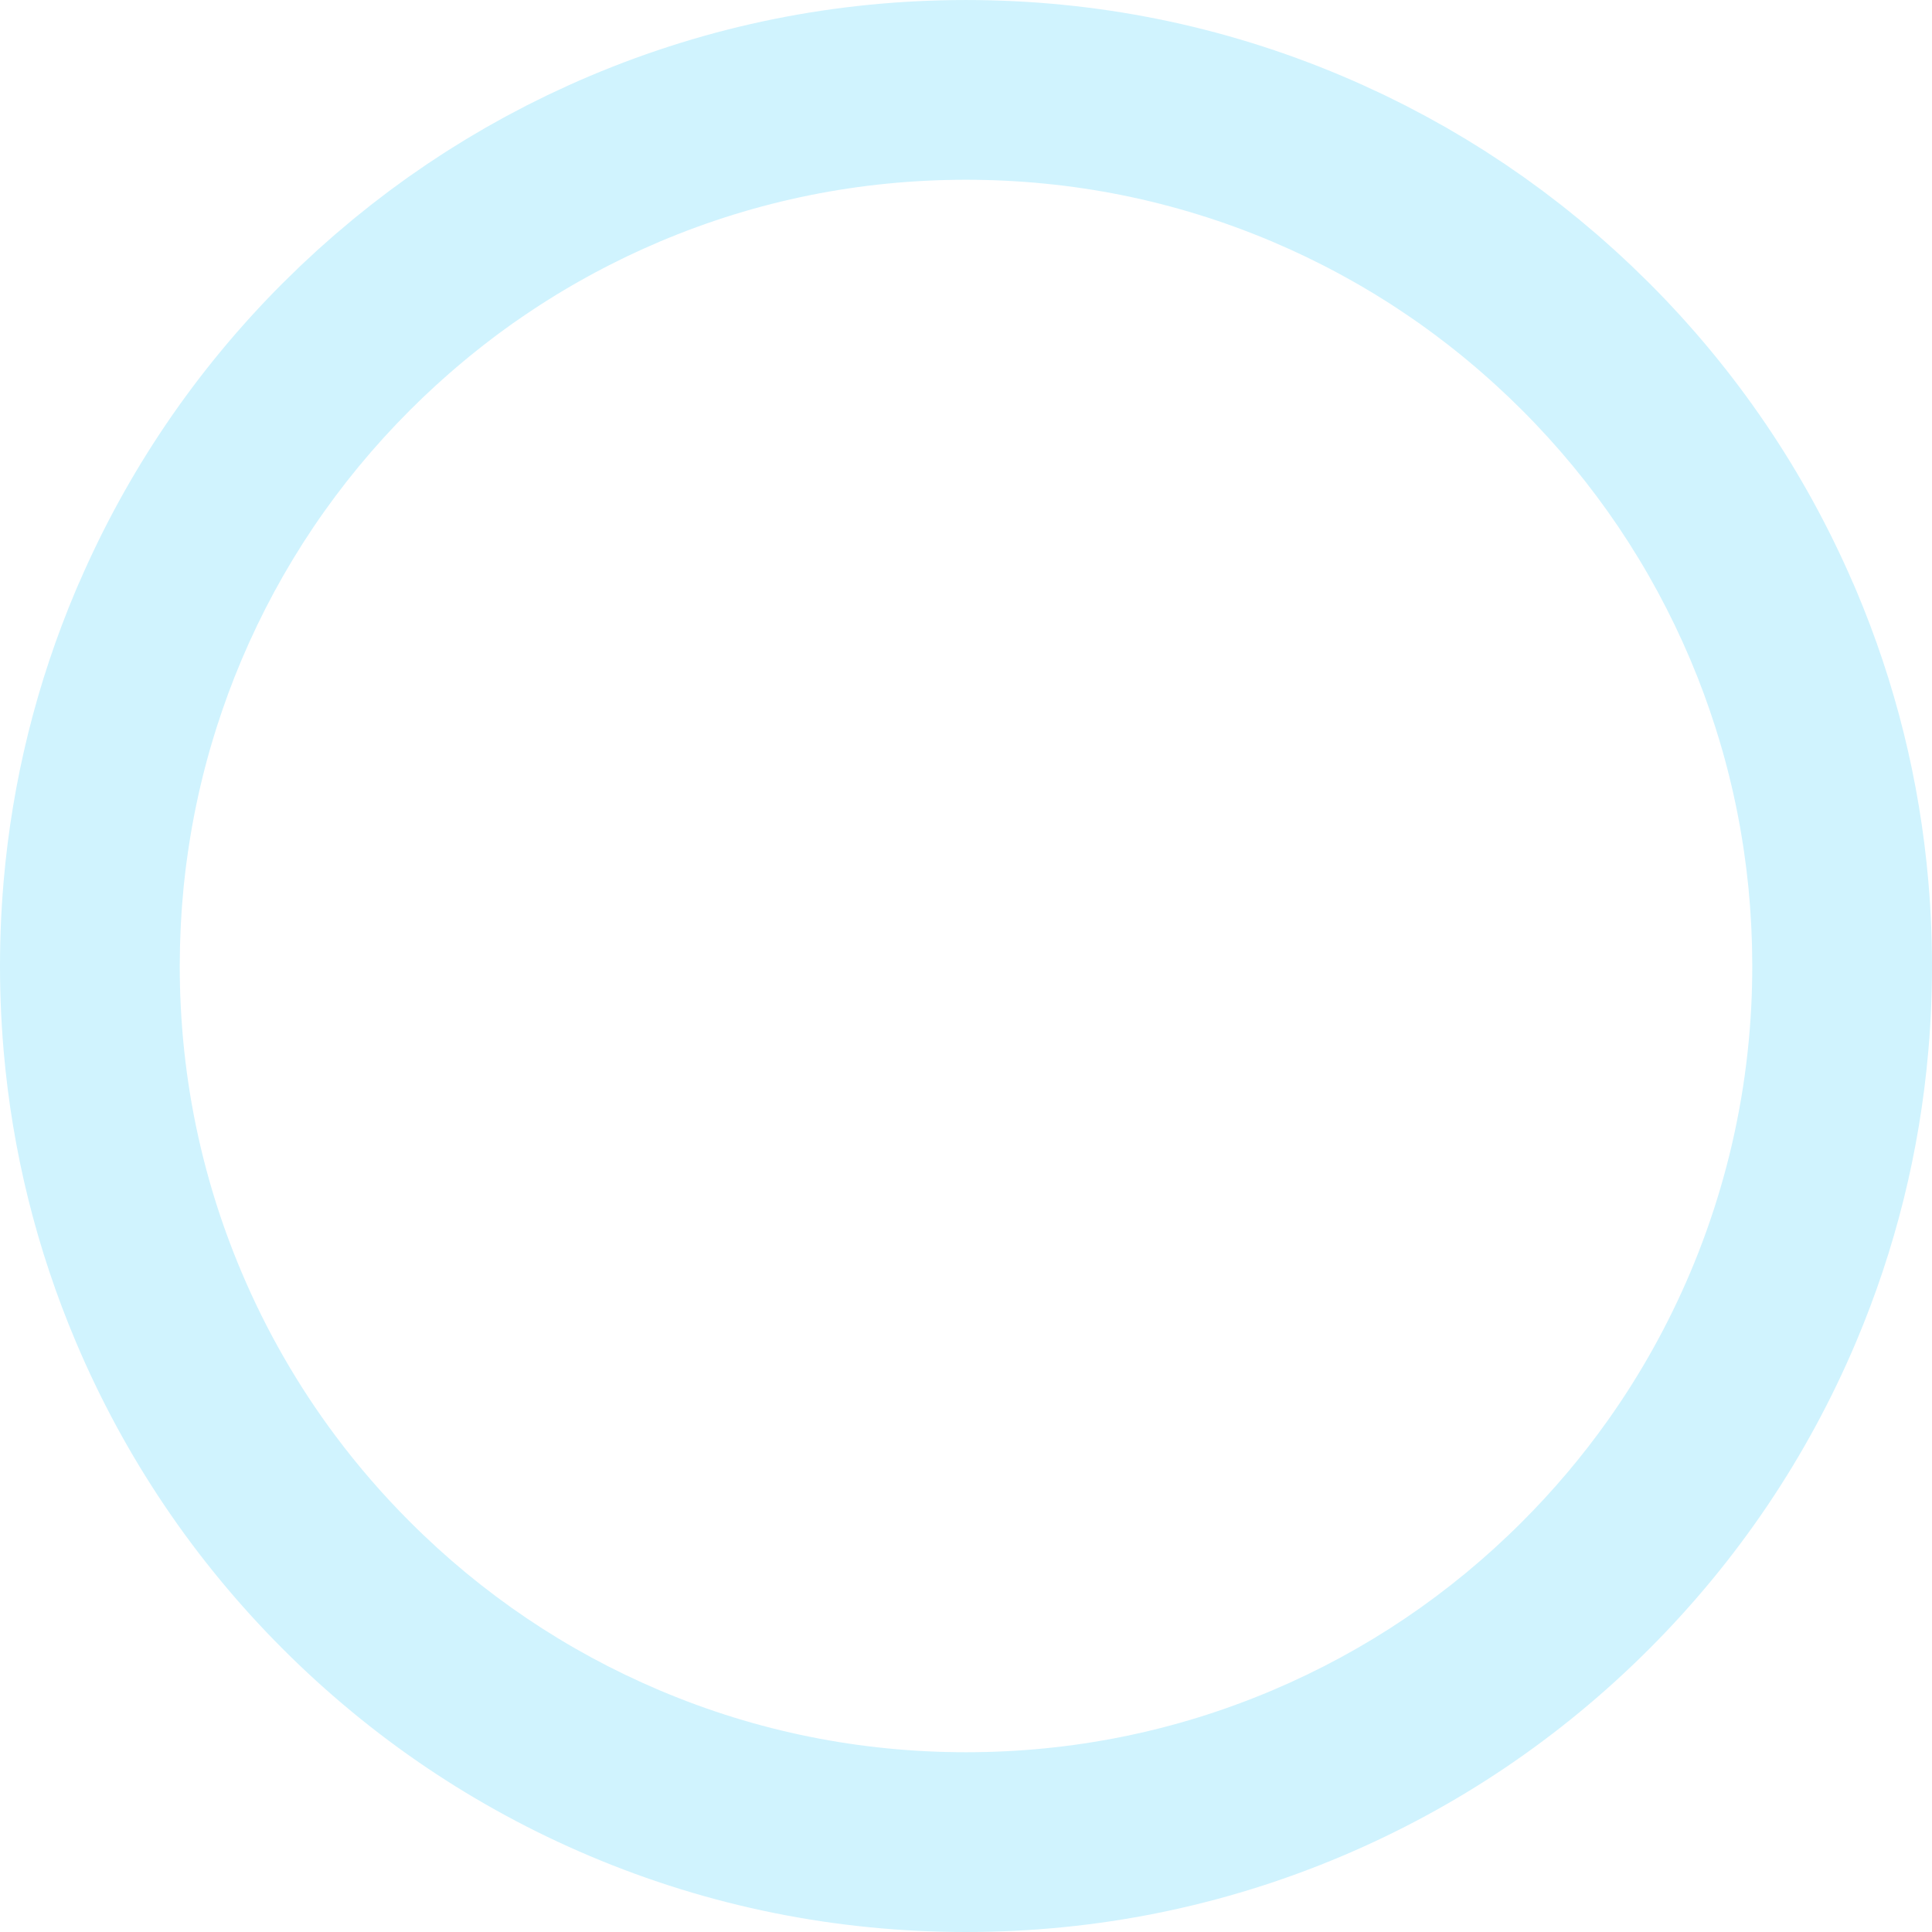
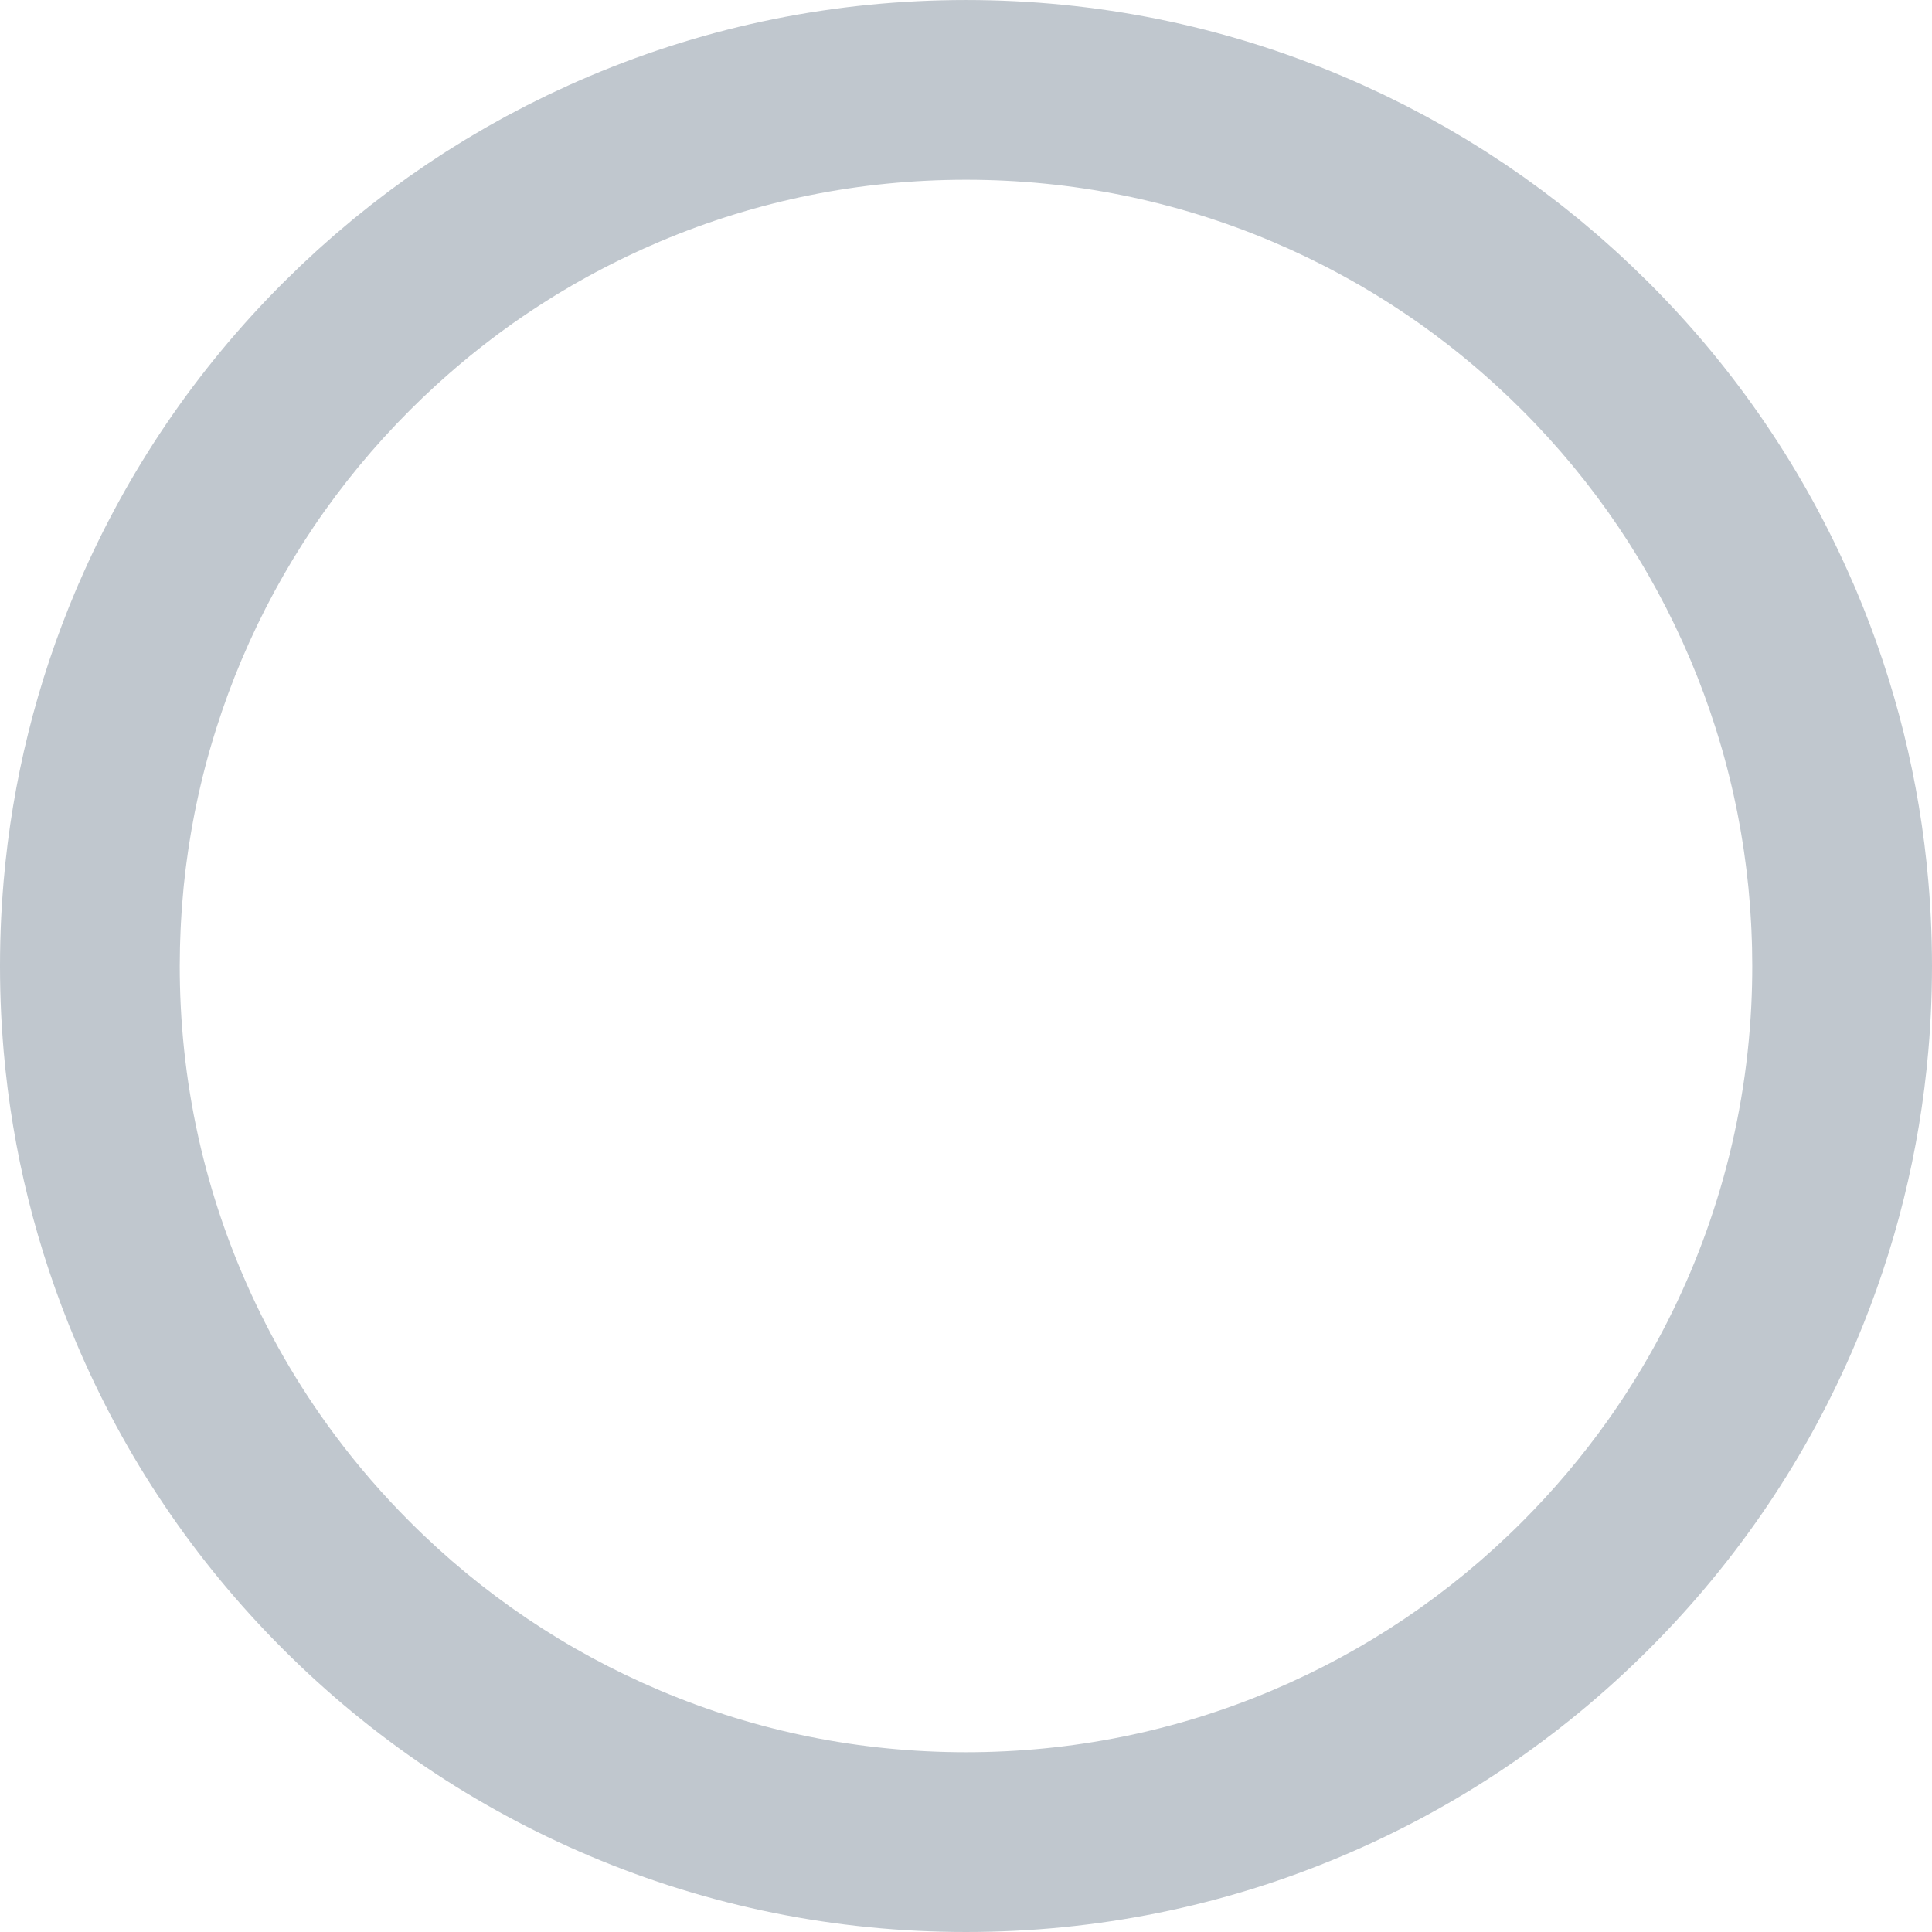
<svg xmlns="http://www.w3.org/2000/svg" width="292.809mm" height="292.806mm" viewBox="0 0 292.809 292.806" version="1.1" id="svg41">
  <defs id="defs38" />
  <g id="layer1" transform="translate(205.8872,145.1636)">
-     <path d="m 24.777,85.5 c -10.947,10.947 -23.693,19.54 -37.881,25.541 -14.683,6.212 -30.286,9.359 -46.38,9.359 -16.09,0 -31.697,-3.147 -46.376,-9.359 -14.189,-6.001 -26.935,-14.594 -37.881,-25.541 -4.106,-4.106 -7.881,-8.463 -11.31,-13.056 -5.719,-7.652 -10.485,-15.956 -14.235,-24.825 -1.552,-3.672 -2.914,-7.398 -4.082,-11.176 -0.293,-0.945 -0.572,-1.894 -0.84,-2.847 -2.413,-8.558 -3.849,-17.364 -4.29,-26.345 -0.099,-1.997 -0.148,-4.001 -0.148,-6.011 0,-0.917 0.014,-1.834 0.035,-2.748 0.007,-0.289 0.018,-0.579 0.025,-0.868 0.018,-0.635 0.042,-1.27 0.07,-1.901 0.014,-0.328 0.032,-0.656 0.049,-0.981 0.032,-0.621 0.071,-1.245 0.113,-1.863 0.021,-0.303 0.039,-0.603 0.064,-0.903 0.064,-0.854 0.138,-1.704 0.222,-2.554 0.014,-0.145 0.028,-0.293 0.042,-0.437 0.081,-0.79 0.169,-1.58 0.265,-2.367 0.042,-0.335 0.088,-0.67 0.131,-1.005 0.074,-0.564 0.152,-1.125 0.233,-1.683 0.053,-0.37 0.109,-0.741 0.166,-1.111 0.085,-0.54 0.173,-1.083 0.265,-1.623 0.06,-0.356 0.116,-0.716 0.183,-1.072 0.12,-0.688 0.254,-1.379 0.388,-2.067 0.081,-0.413 0.166,-0.826 0.254,-1.238 0.127,-0.61 0.254,-1.217 0.392,-1.824 0.088,-0.392 0.18,-0.787 0.275,-1.178 0.113,-0.48 0.226,-0.956 0.346,-1.436 0.102,-0.409 0.208,-0.822 0.314,-1.231 0.12,-0.469 0.247,-0.935 0.374,-1.401 0.109,-0.402 0.219,-0.804 0.335,-1.206 0.159,-0.568 0.332,-1.132 0.501,-1.697 0.173,-0.572 0.349,-1.143 0.529,-1.711 1.104,-3.468 2.364,-6.897 3.789,-10.269 6.001,-14.189 14.594,-26.935 25.545,-37.881 1.252,-1.252 2.529,-2.473 3.828,-3.662 0.374,-0.339 0.748,-0.674 1.122,-1.009 0.303,-0.272 0.607,-0.543 0.91,-0.808 0.374,-0.328 0.751,-0.653 1.132,-0.977 0.31,-0.265 0.624,-0.533 0.938,-0.794 0.377,-0.318 0.755,-0.631 1.136,-0.942 0.325,-0.261 0.649,-0.522 0.974,-0.78 0.377,-0.303 0.758,-0.607 1.143,-0.907 0.335,-0.261 0.674,-0.519 1.012,-0.776 0.377,-0.286 0.755,-0.575 1.136,-0.861 0.36,-0.268 0.723,-0.529 1.087,-0.79 0.367,-0.268 0.73,-0.536 1.101,-0.797 0.533,-0.377 1.076,-0.748 1.616,-1.118 0.48,-0.328 0.963,-0.649 1.446,-0.97 0.445,-0.293 0.889,-0.589 1.341,-0.878 0.342,-0.222 0.688,-0.434 1.034,-0.653 0.423,-0.265 0.847,-0.533 1.274,-0.794 0.353,-0.215 0.709,-0.423 1.062,-0.635 0.43,-0.258 0.857,-0.512 1.288,-0.762 0.356,-0.205 0.713,-0.406 1.069,-0.607 0.441,-0.25 0.882,-0.494 1.323,-0.737 0.353,-0.194 0.709,-0.388 1.062,-0.579 0.459,-0.243 0.917,-0.483 1.376,-0.723 0.346,-0.18 0.691,-0.356 1.041,-0.533 0.487,-0.247 0.974,-0.487 1.464,-0.727 0.328,-0.159 0.653,-0.321 0.981,-0.48 0.547,-0.261 1.097,-0.515 1.651,-0.769 0.275,-0.127 0.55,-0.258 0.826,-0.381 0.833,-0.374 1.669,-0.741 2.512,-1.097 14.679,-6.209 30.286,-9.359 46.376,-9.359 16.094,0 31.697,3.15 46.38,9.359 0.843,0.356 1.676,0.723 2.508,1.097 0.279,0.123 0.554,0.254 0.829,0.381 0.55,0.254 1.101,0.508 1.647,0.769 0.332,0.159 0.656,0.321 0.984,0.48 0.49,0.24 0.977,0.48 1.464,0.727 0.346,0.176 0.691,0.353 1.041,0.533 0.459,0.24 0.917,0.48 1.372,0.723 0.356,0.191 0.709,0.385 1.062,0.579 0.445,0.243 0.885,0.487 1.326,0.737 0.356,0.201 0.713,0.402 1.065,0.607 0.43,0.25 0.861,0.504 1.288,0.762 0.356,0.212 0.709,0.42 1.062,0.635 0.427,0.261 0.85,0.529 1.274,0.794 0.346,0.215 0.695,0.43 1.037,0.653 0.448,0.286 0.893,0.582 1.337,0.878 0.49,0.325 0.981,0.653 1.468,0.984 0.533,0.363 1.069,0.73 1.598,1.104 0.37,0.265 0.734,0.533 1.101,0.797 0.363,0.265 0.727,0.526 1.083,0.79 0.385,0.286 0.762,0.575 1.139,0.864 0.339,0.254 0.677,0.512 1.012,0.773 0.385,0.3 0.762,0.6 1.143,0.903 0.325,0.261 0.649,0.522 0.974,0.783 0.381,0.31 0.758,0.624 1.136,0.942 0.314,0.261 0.628,0.529 0.942,0.794 0.377,0.325 0.751,0.649 1.125,0.977 0.307,0.265 0.61,0.536 0.914,0.808 0.374,0.335 0.748,0.67 1.118,1.009 1.302,1.189 2.579,2.409 3.831,3.662 10.947,10.947 19.54,23.693 25.541,37.881 1.429,3.376 2.688,6.805 3.792,10.273 0.18,0.568 0.356,1.132 0.526,1.7 0.173,0.568 0.342,1.136 0.504,1.704 0.116,0.402 0.222,0.804 0.335,1.206 0.127,0.466 0.25,0.931 0.374,1.401 0.106,0.409 0.212,0.822 0.314,1.235 0.12,0.476 0.233,0.953 0.346,1.432 0.092,0.392 0.187,0.787 0.275,1.178 0.138,0.607 0.265,1.214 0.392,1.824 0.085,0.413 0.169,0.826 0.254,1.238 0.134,0.688 0.265,1.379 0.388,2.067 0.064,0.356 0.123,0.716 0.183,1.072 0.092,0.54 0.18,1.083 0.265,1.623 0.056,0.37 0.113,0.741 0.166,1.111 0.081,0.557 0.159,1.118 0.229,1.683 0.046,0.335 0.092,0.67 0.131,1.005 0.095,0.787 0.187,1.577 0.265,2.367 0.018,0.145 0.032,0.293 0.046,0.437 0.085,0.85 0.155,1.7 0.222,2.554 0.021,0.3 0.042,0.6 0.06,0.903 0.046,0.617 0.085,1.242 0.116,1.863 0.018,0.325 0.035,0.653 0.049,0.981 0.028,0.631 0.049,1.266 0.071,1.901 0.007,0.289 0.018,0.579 0.025,0.868 0.021,0.914 0.032,1.831 0.032,2.748 0,2.011 -0.049,4.015 -0.145,6.011 C 59.063,16.73 57.483,26.015 54.823,35.018 53.56,39.286 52.067,43.488 50.318,47.619 46.945,55.599 42.747,63.124 37.773,70.13 33.906,75.577 29.567,80.709 24.777,85.5 Z M 86.738,-6.141 c -0.06,-1.224 -0.134,-2.448 -0.226,-3.669 -0.046,-0.61 -0.095,-1.217 -0.148,-1.827 -1.319,-15.215 -4.988,-30.007 -10.954,-44.115 -0.148,-0.346 -0.296,-0.688 -0.445,-1.034 -0.004,0 -0.004,0.004 -0.007,0.004 -7.352,-17.018 -17.745,-32.325 -30.917,-45.501 -0.049,-0.049 -0.102,-0.095 -0.152,-0.145 0,0 0.004,0 0.004,0 -0.215,-0.212 -0.434,-0.42 -0.646,-0.628 -0.617,-0.61 -1.235,-1.217 -1.863,-1.813 -0.219,-0.212 -0.448,-0.416 -0.67,-0.624 -0.635,-0.6 -1.274,-1.199 -1.923,-1.785 -0.219,-0.201 -0.445,-0.395 -0.667,-0.593 -0.656,-0.589 -1.309,-1.175 -1.976,-1.75 -0.222,-0.194 -0.455,-0.381 -0.681,-0.575 -0.667,-0.568 -1.333,-1.139 -2.011,-1.697 -0.226,-0.187 -0.459,-0.367 -0.688,-0.55 -0.681,-0.557 -1.362,-1.111 -2.053,-1.651 -0.233,-0.183 -0.473,-0.36 -0.706,-0.543 -0.691,-0.533 -1.383,-1.069 -2.081,-1.591 -0.25,-0.183 -0.504,-0.363 -0.751,-0.547 -0.695,-0.508 -1.386,-1.02 -2.088,-1.517 -0.261,-0.187 -0.529,-0.363 -0.794,-0.55 -0.695,-0.483 -1.386,-0.97 -2.088,-1.443 -0.289,-0.194 -0.582,-0.381 -0.875,-0.572 -0.681,-0.455 -1.365,-0.907 -2.053,-1.348 -0.321,-0.205 -0.649,-0.402 -0.97,-0.607 -0.667,-0.416 -1.333,-0.84 -2.007,-1.245 -0.353,-0.215 -0.713,-0.42 -1.069,-0.631 -0.649,-0.385 -1.298,-0.773 -1.951,-1.15 -0.399,-0.226 -0.804,-0.445 -1.206,-0.67 -0.617,-0.346 -1.235,-0.699 -1.863,-1.037 -0.459,-0.25 -0.928,-0.487 -1.39,-0.73 -0.572,-0.303 -1.143,-0.61 -1.722,-0.907 -0.54,-0.275 -1.09,-0.54 -1.633,-0.811 -0.508,-0.25 -1.012,-0.504 -1.52,-0.751 -0.674,-0.325 -1.355,-0.635 -2.032,-0.945 -0.392,-0.18 -0.776,-0.367 -1.168,-0.543 -1.072,-0.487 -2.152,-0.96 -3.242,-1.418 -18.059,-7.638 -37.232,-11.511 -56.991,-11.511 -19.756,0 -38.933,3.873 -56.991,11.511 -1.087,0.459 -2.166,0.931 -3.242,1.418 -0.399,0.18 -0.794,0.37 -1.189,0.554 -0.67,0.31 -1.344,0.614 -2.007,0.935 -0.526,0.25 -1.041,0.515 -1.563,0.773 -0.529,0.265 -1.065,0.522 -1.595,0.79 -0.582,0.3 -1.157,0.607 -1.732,0.914 -0.459,0.24 -0.921,0.476 -1.379,0.723 -0.628,0.342 -1.252,0.695 -1.877,1.044 -0.395,0.222 -0.794,0.437 -1.189,0.663 -0.656,0.377 -1.305,0.769 -1.958,1.154 -0.353,0.212 -0.713,0.413 -1.062,0.628 -0.674,0.406 -1.341,0.829 -2.007,1.245 -0.321,0.205 -0.649,0.402 -0.97,0.607 -0.695,0.441 -1.379,0.9 -2.067,1.355 -0.286,0.191 -0.575,0.374 -0.861,0.564 -0.702,0.473 -1.397,0.96 -2.092,1.446 -0.265,0.183 -0.529,0.363 -0.794,0.547 -0.702,0.501 -1.401,1.012 -2.095,1.524 -0.243,0.18 -0.494,0.356 -0.741,0.54 -0.699,0.522 -1.393,1.058 -2.085,1.595 -0.233,0.18 -0.469,0.356 -0.702,0.54 -0.695,0.543 -1.379,1.101 -2.064,1.655 -0.226,0.183 -0.455,0.363 -0.677,0.547 -0.681,0.561 -1.351,1.132 -2.021,1.707 -0.226,0.191 -0.452,0.374 -0.67,0.564 -0.67,0.579 -1.326,1.168 -1.986,1.757 -0.219,0.198 -0.441,0.388 -0.66,0.586 -0.649,0.589 -1.288,1.192 -1.93,1.792 -0.219,0.208 -0.445,0.409 -0.663,0.617 -0.628,0.6 -1.249,1.21 -1.866,1.82 -0.212,0.208 -0.427,0.409 -0.639,0.621 0,0 0,0 0,0 -0.049,0.049 -0.099,0.095 -0.148,0.145 -13.173,13.176 -23.566,28.483 -30.917,45.501 -0.004,0 -0.004,-0.004 -0.007,-0.004 -0.148,0.346 -0.3,0.688 -0.445,1.034 -5.969,14.108 -9.638,28.9 -10.957,44.115 -0.053,0.61 -0.099,1.217 -0.145,1.827 -0.092,1.221 -0.166,2.445 -0.229,3.669 -0.12,2.452 -0.18,4.911 -0.18,7.38 0,2.469 0.06,4.932 0.18,7.38 0.064,1.228 0.138,2.448 0.229,3.669 0.046,0.61 0.092,1.221 0.145,1.827 1.319,15.219 4.988,30.007 10.957,44.115 7.373,17.434 17.928,33.091 31.369,46.531 13.441,13.441 29.097,23.996 46.531,31.373 18.059,7.638 37.236,11.508 56.991,11.508 19.759,0 38.933,-3.87 56.991,-11.508 C 14.945,128.758 30.597,118.203 44.042,104.762 57.483,91.321 68.034,75.665 75.411,58.23 81.376,44.123 85.045,29.334 86.365,14.116 c 0.053,-0.607 0.102,-1.217 0.148,-1.827 0.092,-1.221 0.166,-2.441 0.226,-3.669 0.12,-2.448 0.183,-4.911 0.183,-7.38 0,-2.469 -0.064,-4.928 -0.183,-7.38" style="fill:#d0f3fe;fill-opacity:1;fill-rule:nonzero;stroke:none;stroke-width:0.035" id="path22" />
+     <path d="m 24.777,85.5 c -10.947,10.947 -23.693,19.54 -37.881,25.541 -14.683,6.212 -30.286,9.359 -46.38,9.359 -16.09,0 -31.697,-3.147 -46.376,-9.359 -14.189,-6.001 -26.935,-14.594 -37.881,-25.541 -4.106,-4.106 -7.881,-8.463 -11.31,-13.056 -5.719,-7.652 -10.485,-15.956 -14.235,-24.825 -1.552,-3.672 -2.914,-7.398 -4.082,-11.176 -0.293,-0.945 -0.572,-1.894 -0.84,-2.847 -2.413,-8.558 -3.849,-17.364 -4.29,-26.345 -0.099,-1.997 -0.148,-4.001 -0.148,-6.011 0,-0.917 0.014,-1.834 0.035,-2.748 0.007,-0.289 0.018,-0.579 0.025,-0.868 0.018,-0.635 0.042,-1.27 0.07,-1.901 0.014,-0.328 0.032,-0.656 0.049,-0.981 0.032,-0.621 0.071,-1.245 0.113,-1.863 0.021,-0.303 0.039,-0.603 0.064,-0.903 0.064,-0.854 0.138,-1.704 0.222,-2.554 0.014,-0.145 0.028,-0.293 0.042,-0.437 0.081,-0.79 0.169,-1.58 0.265,-2.367 0.042,-0.335 0.088,-0.67 0.131,-1.005 0.074,-0.564 0.152,-1.125 0.233,-1.683 0.053,-0.37 0.109,-0.741 0.166,-1.111 0.085,-0.54 0.173,-1.083 0.265,-1.623 0.06,-0.356 0.116,-0.716 0.183,-1.072 0.12,-0.688 0.254,-1.379 0.388,-2.067 0.081,-0.413 0.166,-0.826 0.254,-1.238 0.127,-0.61 0.254,-1.217 0.392,-1.824 0.088,-0.392 0.18,-0.787 0.275,-1.178 0.113,-0.48 0.226,-0.956 0.346,-1.436 0.102,-0.409 0.208,-0.822 0.314,-1.231 0.12,-0.469 0.247,-0.935 0.374,-1.401 0.109,-0.402 0.219,-0.804 0.335,-1.206 0.159,-0.568 0.332,-1.132 0.501,-1.697 0.173,-0.572 0.349,-1.143 0.529,-1.711 1.104,-3.468 2.364,-6.897 3.789,-10.269 6.001,-14.189 14.594,-26.935 25.545,-37.881 1.252,-1.252 2.529,-2.473 3.828,-3.662 0.374,-0.339 0.748,-0.674 1.122,-1.009 0.303,-0.272 0.607,-0.543 0.91,-0.808 0.374,-0.328 0.751,-0.653 1.132,-0.977 0.31,-0.265 0.624,-0.533 0.938,-0.794 0.377,-0.318 0.755,-0.631 1.136,-0.942 0.325,-0.261 0.649,-0.522 0.974,-0.78 0.377,-0.303 0.758,-0.607 1.143,-0.907 0.335,-0.261 0.674,-0.519 1.012,-0.776 0.377,-0.286 0.755,-0.575 1.136,-0.861 0.36,-0.268 0.723,-0.529 1.087,-0.79 0.367,-0.268 0.73,-0.536 1.101,-0.797 0.533,-0.377 1.076,-0.748 1.616,-1.118 0.48,-0.328 0.963,-0.649 1.446,-0.97 0.445,-0.293 0.889,-0.589 1.341,-0.878 0.342,-0.222 0.688,-0.434 1.034,-0.653 0.423,-0.265 0.847,-0.533 1.274,-0.794 0.353,-0.215 0.709,-0.423 1.062,-0.635 0.43,-0.258 0.857,-0.512 1.288,-0.762 0.356,-0.205 0.713,-0.406 1.069,-0.607 0.441,-0.25 0.882,-0.494 1.323,-0.737 0.353,-0.194 0.709,-0.388 1.062,-0.579 0.459,-0.243 0.917,-0.483 1.376,-0.723 0.346,-0.18 0.691,-0.356 1.041,-0.533 0.487,-0.247 0.974,-0.487 1.464,-0.727 0.328,-0.159 0.653,-0.321 0.981,-0.48 0.547,-0.261 1.097,-0.515 1.651,-0.769 0.275,-0.127 0.55,-0.258 0.826,-0.381 0.833,-0.374 1.669,-0.741 2.512,-1.097 14.679,-6.209 30.286,-9.359 46.376,-9.359 16.094,0 31.697,3.15 46.38,9.359 0.843,0.356 1.676,0.723 2.508,1.097 0.279,0.123 0.554,0.254 0.829,0.381 0.55,0.254 1.101,0.508 1.647,0.769 0.332,0.159 0.656,0.321 0.984,0.48 0.49,0.24 0.977,0.48 1.464,0.727 0.346,0.176 0.691,0.353 1.041,0.533 0.459,0.24 0.917,0.48 1.372,0.723 0.356,0.191 0.709,0.385 1.062,0.579 0.445,0.243 0.885,0.487 1.326,0.737 0.356,0.201 0.713,0.402 1.065,0.607 0.43,0.25 0.861,0.504 1.288,0.762 0.356,0.212 0.709,0.42 1.062,0.635 0.427,0.261 0.85,0.529 1.274,0.794 0.346,0.215 0.695,0.43 1.037,0.653 0.448,0.286 0.893,0.582 1.337,0.878 0.49,0.325 0.981,0.653 1.468,0.984 0.533,0.363 1.069,0.73 1.598,1.104 0.37,0.265 0.734,0.533 1.101,0.797 0.363,0.265 0.727,0.526 1.083,0.79 0.385,0.286 0.762,0.575 1.139,0.864 0.339,0.254 0.677,0.512 1.012,0.773 0.385,0.3 0.762,0.6 1.143,0.903 0.325,0.261 0.649,0.522 0.974,0.783 0.381,0.31 0.758,0.624 1.136,0.942 0.314,0.261 0.628,0.529 0.942,0.794 0.377,0.325 0.751,0.649 1.125,0.977 0.307,0.265 0.61,0.536 0.914,0.808 0.374,0.335 0.748,0.67 1.118,1.009 1.302,1.189 2.579,2.409 3.831,3.662 10.947,10.947 19.54,23.693 25.541,37.881 1.429,3.376 2.688,6.805 3.792,10.273 0.18,0.568 0.356,1.132 0.526,1.7 0.173,0.568 0.342,1.136 0.504,1.704 0.116,0.402 0.222,0.804 0.335,1.206 0.127,0.466 0.25,0.931 0.374,1.401 0.106,0.409 0.212,0.822 0.314,1.235 0.12,0.476 0.233,0.953 0.346,1.432 0.092,0.392 0.187,0.787 0.275,1.178 0.138,0.607 0.265,1.214 0.392,1.824 0.085,0.413 0.169,0.826 0.254,1.238 0.134,0.688 0.265,1.379 0.388,2.067 0.064,0.356 0.123,0.716 0.183,1.072 0.092,0.54 0.18,1.083 0.265,1.623 0.056,0.37 0.113,0.741 0.166,1.111 0.081,0.557 0.159,1.118 0.229,1.683 0.046,0.335 0.092,0.67 0.131,1.005 0.095,0.787 0.187,1.577 0.265,2.367 0.018,0.145 0.032,0.293 0.046,0.437 0.085,0.85 0.155,1.7 0.222,2.554 0.021,0.3 0.042,0.6 0.06,0.903 0.046,0.617 0.085,1.242 0.116,1.863 0.018,0.325 0.035,0.653 0.049,0.981 0.028,0.631 0.049,1.266 0.071,1.901 0.007,0.289 0.018,0.579 0.025,0.868 0.021,0.914 0.032,1.831 0.032,2.748 0,2.011 -0.049,4.015 -0.145,6.011 C 59.063,16.73 57.483,26.015 54.823,35.018 53.56,39.286 52.067,43.488 50.318,47.619 46.945,55.599 42.747,63.124 37.773,70.13 33.906,75.577 29.567,80.709 24.777,85.5 Z M 86.738,-6.141 c -0.06,-1.224 -0.134,-2.448 -0.226,-3.669 -0.046,-0.61 -0.095,-1.217 -0.148,-1.827 -1.319,-15.215 -4.988,-30.007 -10.954,-44.115 -0.148,-0.346 -0.296,-0.688 -0.445,-1.034 -0.004,0 -0.004,0.004 -0.007,0.004 -7.352,-17.018 -17.745,-32.325 -30.917,-45.501 -0.049,-0.049 -0.102,-0.095 -0.152,-0.145 0,0 0.004,0 0.004,0 -0.215,-0.212 -0.434,-0.42 -0.646,-0.628 -0.617,-0.61 -1.235,-1.217 -1.863,-1.813 -0.219,-0.212 -0.448,-0.416 -0.67,-0.624 -0.635,-0.6 -1.274,-1.199 -1.923,-1.785 -0.219,-0.201 -0.445,-0.395 -0.667,-0.593 -0.656,-0.589 -1.309,-1.175 -1.976,-1.75 -0.222,-0.194 -0.455,-0.381 -0.681,-0.575 -0.667,-0.568 -1.333,-1.139 -2.011,-1.697 -0.226,-0.187 -0.459,-0.367 -0.688,-0.55 -0.681,-0.557 -1.362,-1.111 -2.053,-1.651 -0.233,-0.183 -0.473,-0.36 -0.706,-0.543 -0.691,-0.533 -1.383,-1.069 -2.081,-1.591 -0.25,-0.183 -0.504,-0.363 -0.751,-0.547 -0.695,-0.508 -1.386,-1.02 -2.088,-1.517 -0.261,-0.187 -0.529,-0.363 -0.794,-0.55 -0.695,-0.483 -1.386,-0.97 -2.088,-1.443 -0.289,-0.194 -0.582,-0.381 -0.875,-0.572 -0.681,-0.455 -1.365,-0.907 -2.053,-1.348 -0.321,-0.205 -0.649,-0.402 -0.97,-0.607 -0.667,-0.416 -1.333,-0.84 -2.007,-1.245 -0.353,-0.215 -0.713,-0.42 -1.069,-0.631 -0.649,-0.385 -1.298,-0.773 -1.951,-1.15 -0.399,-0.226 -0.804,-0.445 -1.206,-0.67 -0.617,-0.346 -1.235,-0.699 -1.863,-1.037 -0.459,-0.25 -0.928,-0.487 -1.39,-0.73 -0.572,-0.303 -1.143,-0.61 -1.722,-0.907 -0.54,-0.275 -1.09,-0.54 -1.633,-0.811 -0.508,-0.25 -1.012,-0.504 -1.52,-0.751 -0.674,-0.325 -1.355,-0.635 -2.032,-0.945 -0.392,-0.18 -0.776,-0.367 -1.168,-0.543 -1.072,-0.487 -2.152,-0.96 -3.242,-1.418 -18.059,-7.638 -37.232,-11.511 -56.991,-11.511 -19.756,0 -38.933,3.873 -56.991,11.511 -1.087,0.459 -2.166,0.931 -3.242,1.418 -0.399,0.18 -0.794,0.37 -1.189,0.554 -0.67,0.31 -1.344,0.614 -2.007,0.935 -0.526,0.25 -1.041,0.515 -1.563,0.773 -0.529,0.265 -1.065,0.522 -1.595,0.79 -0.582,0.3 -1.157,0.607 -1.732,0.914 -0.459,0.24 -0.921,0.476 -1.379,0.723 -0.628,0.342 -1.252,0.695 -1.877,1.044 -0.395,0.222 -0.794,0.437 -1.189,0.663 -0.656,0.377 -1.305,0.769 -1.958,1.154 -0.353,0.212 -0.713,0.413 -1.062,0.628 -0.674,0.406 -1.341,0.829 -2.007,1.245 -0.321,0.205 -0.649,0.402 -0.97,0.607 -0.695,0.441 -1.379,0.9 -2.067,1.355 -0.286,0.191 -0.575,0.374 -0.861,0.564 -0.702,0.473 -1.397,0.96 -2.092,1.446 -0.265,0.183 -0.529,0.363 -0.794,0.547 -0.702,0.501 -1.401,1.012 -2.095,1.524 -0.243,0.18 -0.494,0.356 -0.741,0.54 -0.699,0.522 -1.393,1.058 -2.085,1.595 -0.233,0.18 -0.469,0.356 -0.702,0.54 -0.695,0.543 -1.379,1.101 -2.064,1.655 -0.226,0.183 -0.455,0.363 -0.677,0.547 -0.681,0.561 -1.351,1.132 -2.021,1.707 -0.226,0.191 -0.452,0.374 -0.67,0.564 -0.67,0.579 -1.326,1.168 -1.986,1.757 -0.219,0.198 -0.441,0.388 -0.66,0.586 -0.649,0.589 -1.288,1.192 -1.93,1.792 -0.219,0.208 -0.445,0.409 -0.663,0.617 -0.628,0.6 -1.249,1.21 -1.866,1.82 -0.212,0.208 -0.427,0.409 -0.639,0.621 0,0 0,0 0,0 -0.049,0.049 -0.099,0.095 -0.148,0.145 -13.173,13.176 -23.566,28.483 -30.917,45.501 -0.004,0 -0.004,-0.004 -0.007,-0.004 -0.148,0.346 -0.3,0.688 -0.445,1.034 -5.969,14.108 -9.638,28.9 -10.957,44.115 -0.053,0.61 -0.099,1.217 -0.145,1.827 -0.092,1.221 -0.166,2.445 -0.229,3.669 -0.12,2.452 -0.18,4.911 -0.18,7.38 0,2.469 0.06,4.932 0.18,7.38 0.064,1.228 0.138,2.448 0.229,3.669 0.046,0.61 0.092,1.221 0.145,1.827 1.319,15.219 4.988,30.007 10.957,44.115 7.373,17.434 17.928,33.091 31.369,46.531 13.441,13.441 29.097,23.996 46.531,31.373 18.059,7.638 37.236,11.508 56.991,11.508 19.759,0 38.933,-3.87 56.991,-11.508 C 14.945,128.758 30.597,118.203 44.042,104.762 57.483,91.321 68.034,75.665 75.411,58.23 81.376,44.123 85.045,29.334 86.365,14.116 c 0.053,-0.607 0.102,-1.217 0.148,-1.827 0.092,-1.221 0.166,-2.441 0.226,-3.669 0.12,-2.448 0.183,-4.911 0.183,-7.38 0,-2.469 -0.064,-4.928 -0.183,-7.38" style="fill:#c0c7ce;fill-opacity:1;fill-rule:nonzero;stroke:none;stroke-width:0.035" id="path22" />
  </g>
</svg>
